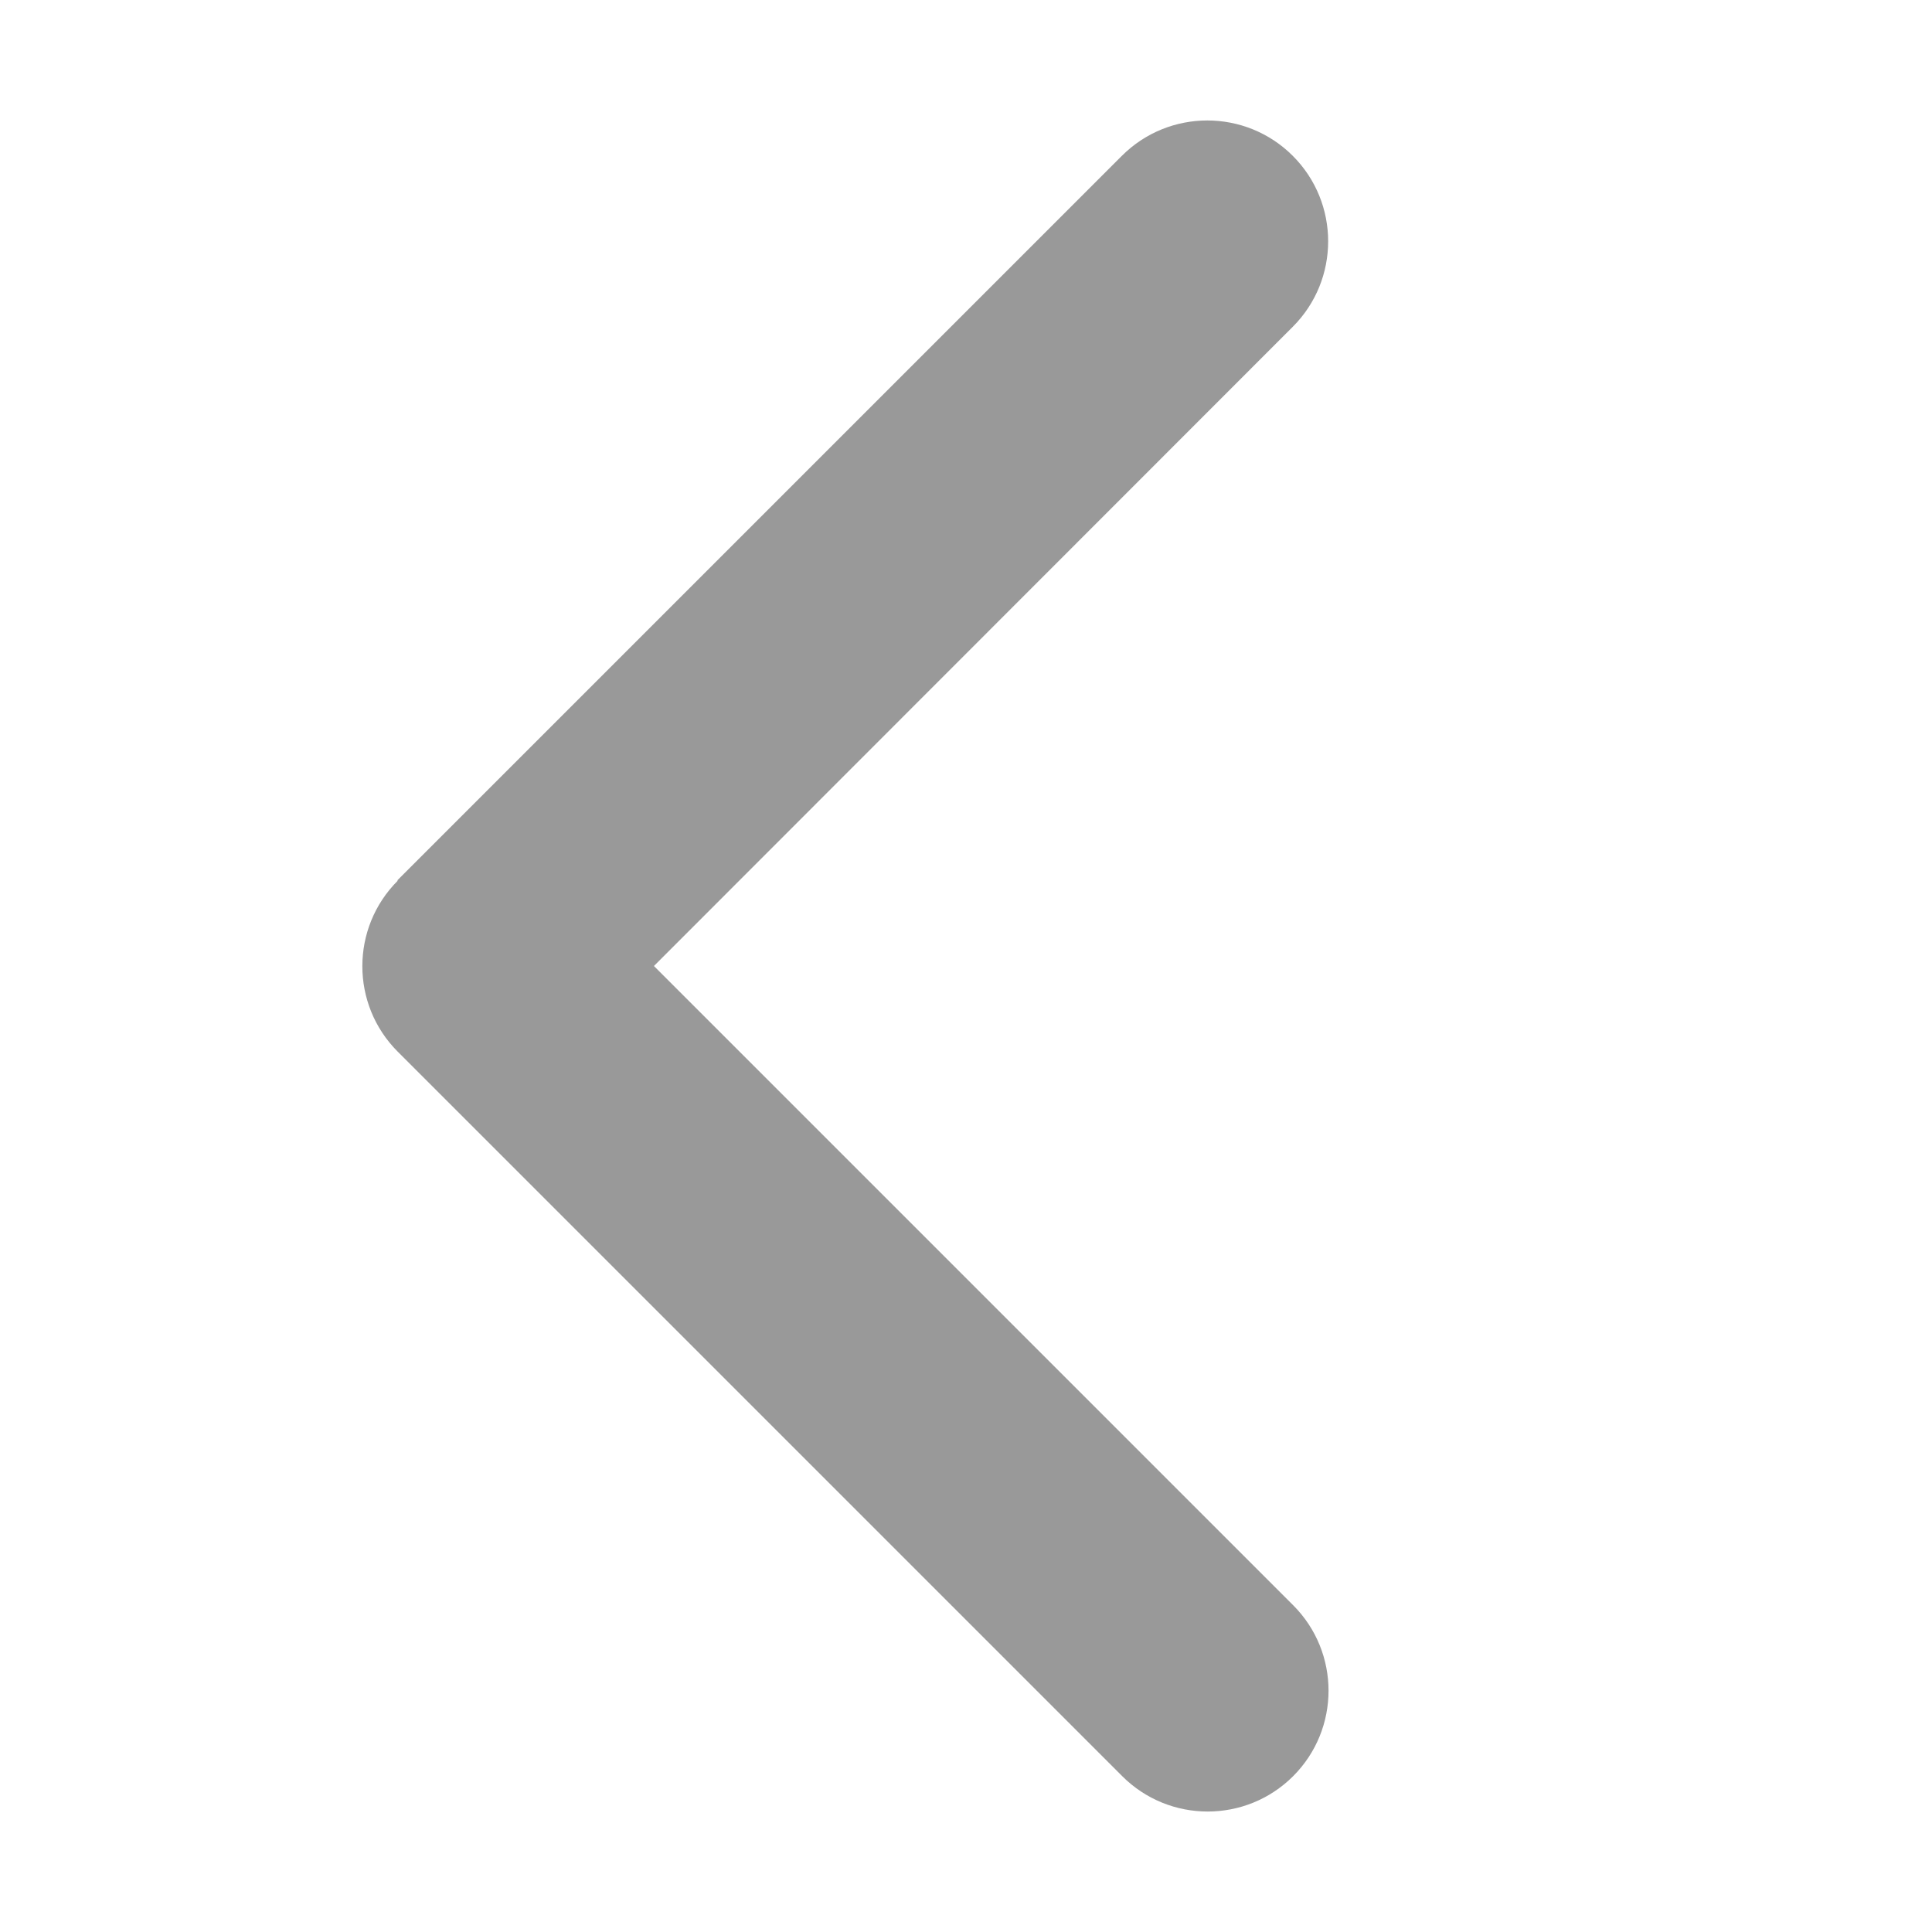
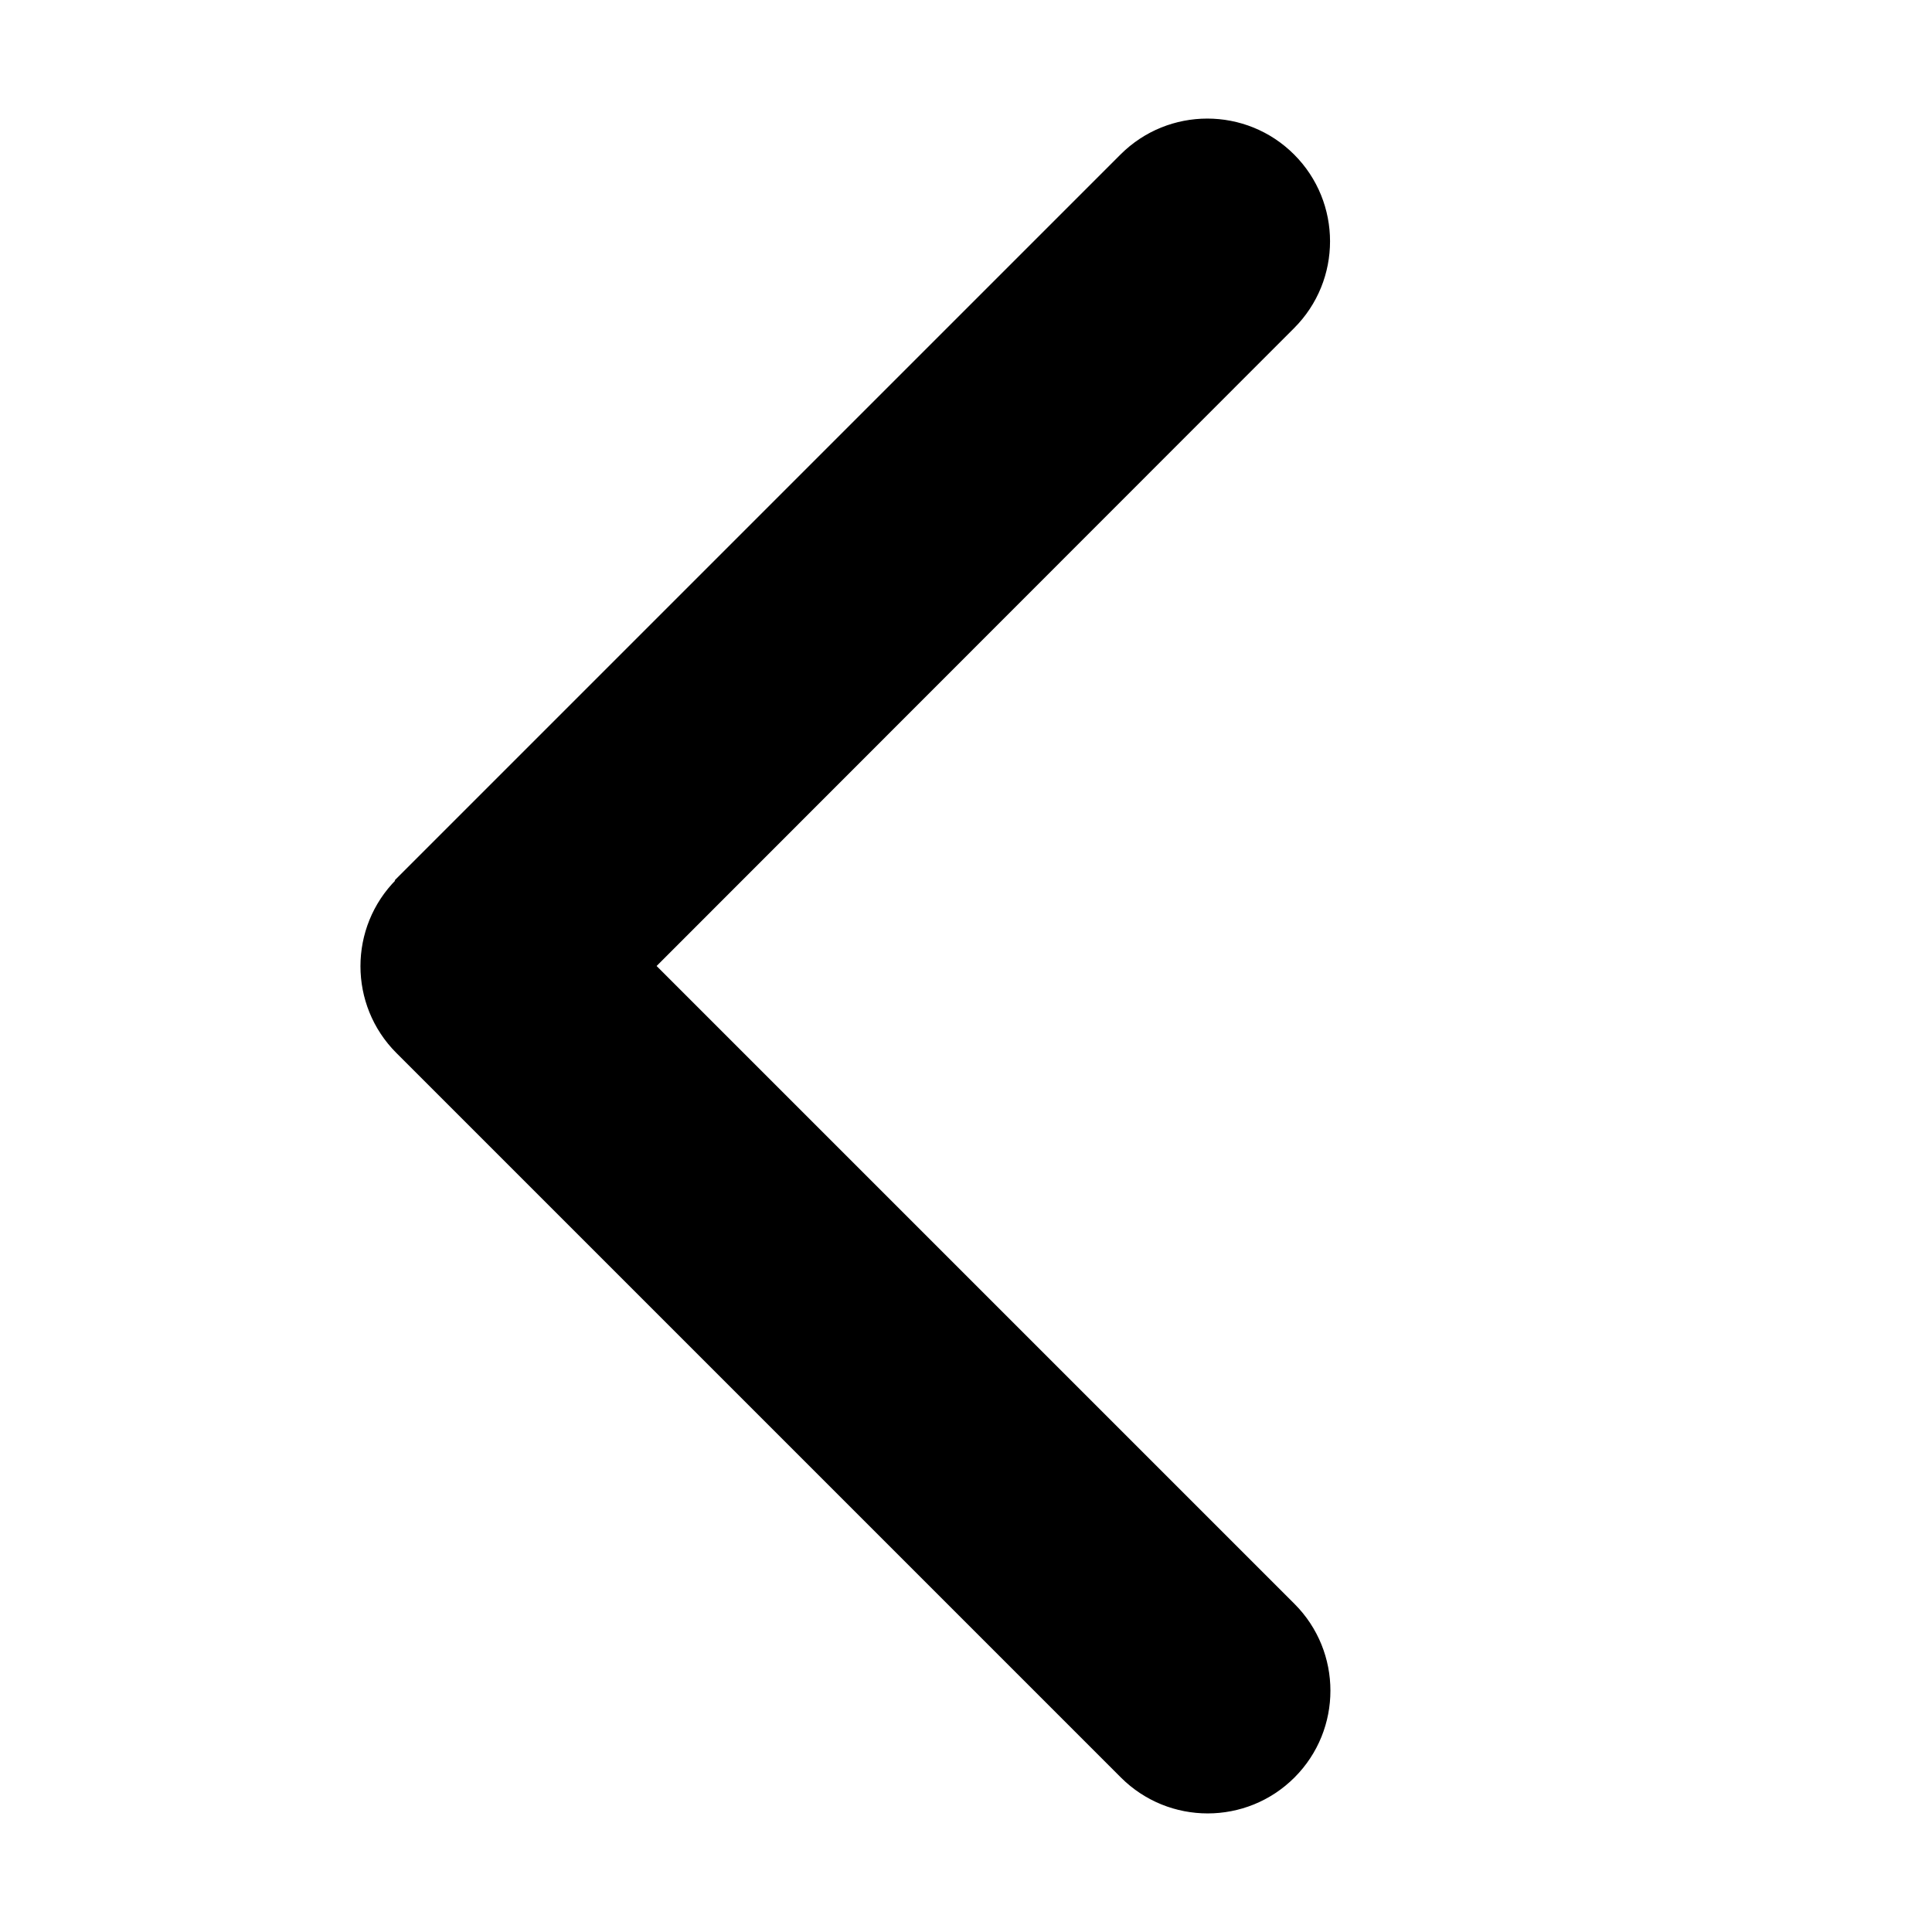
- <svg xmlns="http://www.w3.org/2000/svg" width="20" height="20" viewBox="0 0 320 512">
-   <path d="M9.4 233.4c-12.5 12.5-12.5 32.8 0 45.3l192 192c12.5 12.5 32.8 12.5 45.3 0s12.5-32.8 0-45.3L77.3 256 246.6 86.6c12.5-12.5 12.5-32.8 0-45.3s-32.8-12.5-45.3 0l-192 192z" fill="#999999" />
+ <svg xmlns="http://www.w3.org/2000/svg" width="20" fill="currentColor" height="20" viewBox="0 0 320 512">
+   <path d="M9.4 233.4c-12.5 12.5-12.5 32.8 0 45.3l192 192c12.5 12.5 32.8 12.5 45.3 0s12.5-32.8 0-45.3L77.3 256 246.6 86.6c12.5-12.5 12.5-32.8 0-45.3s-32.8-12.5-45.3 0l-192 192z" stroke="currentColor" />
</svg>
